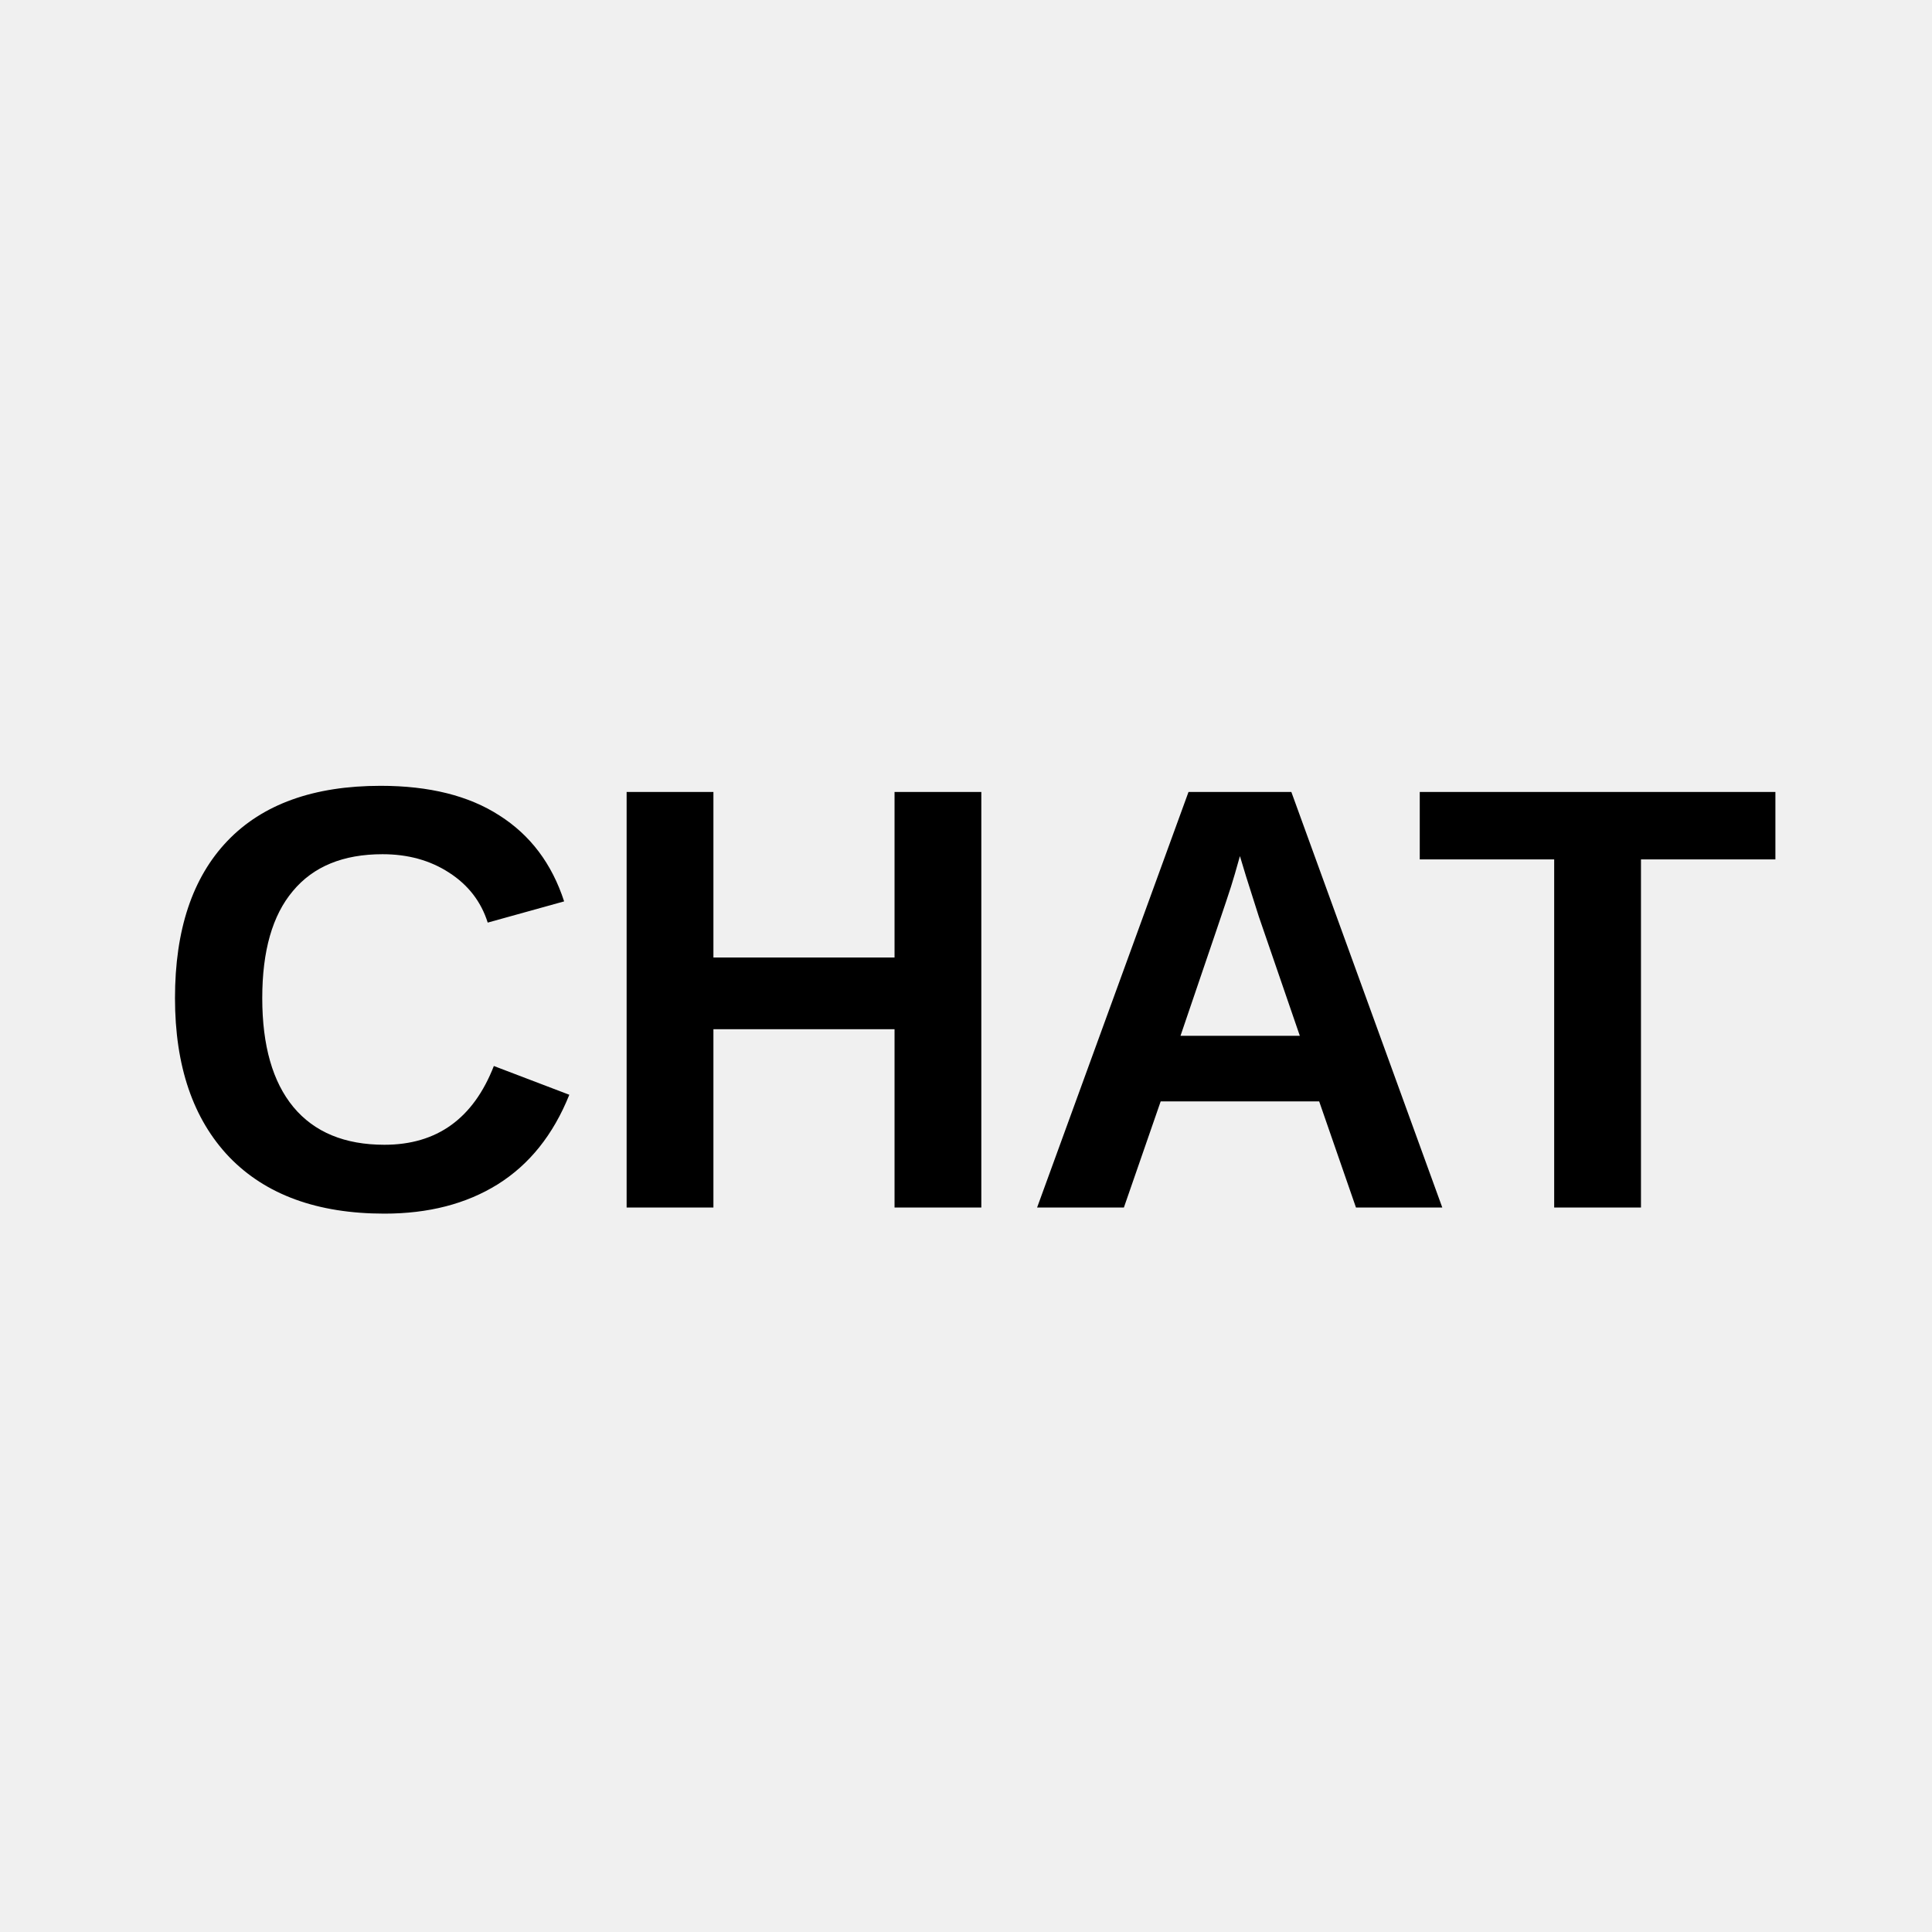
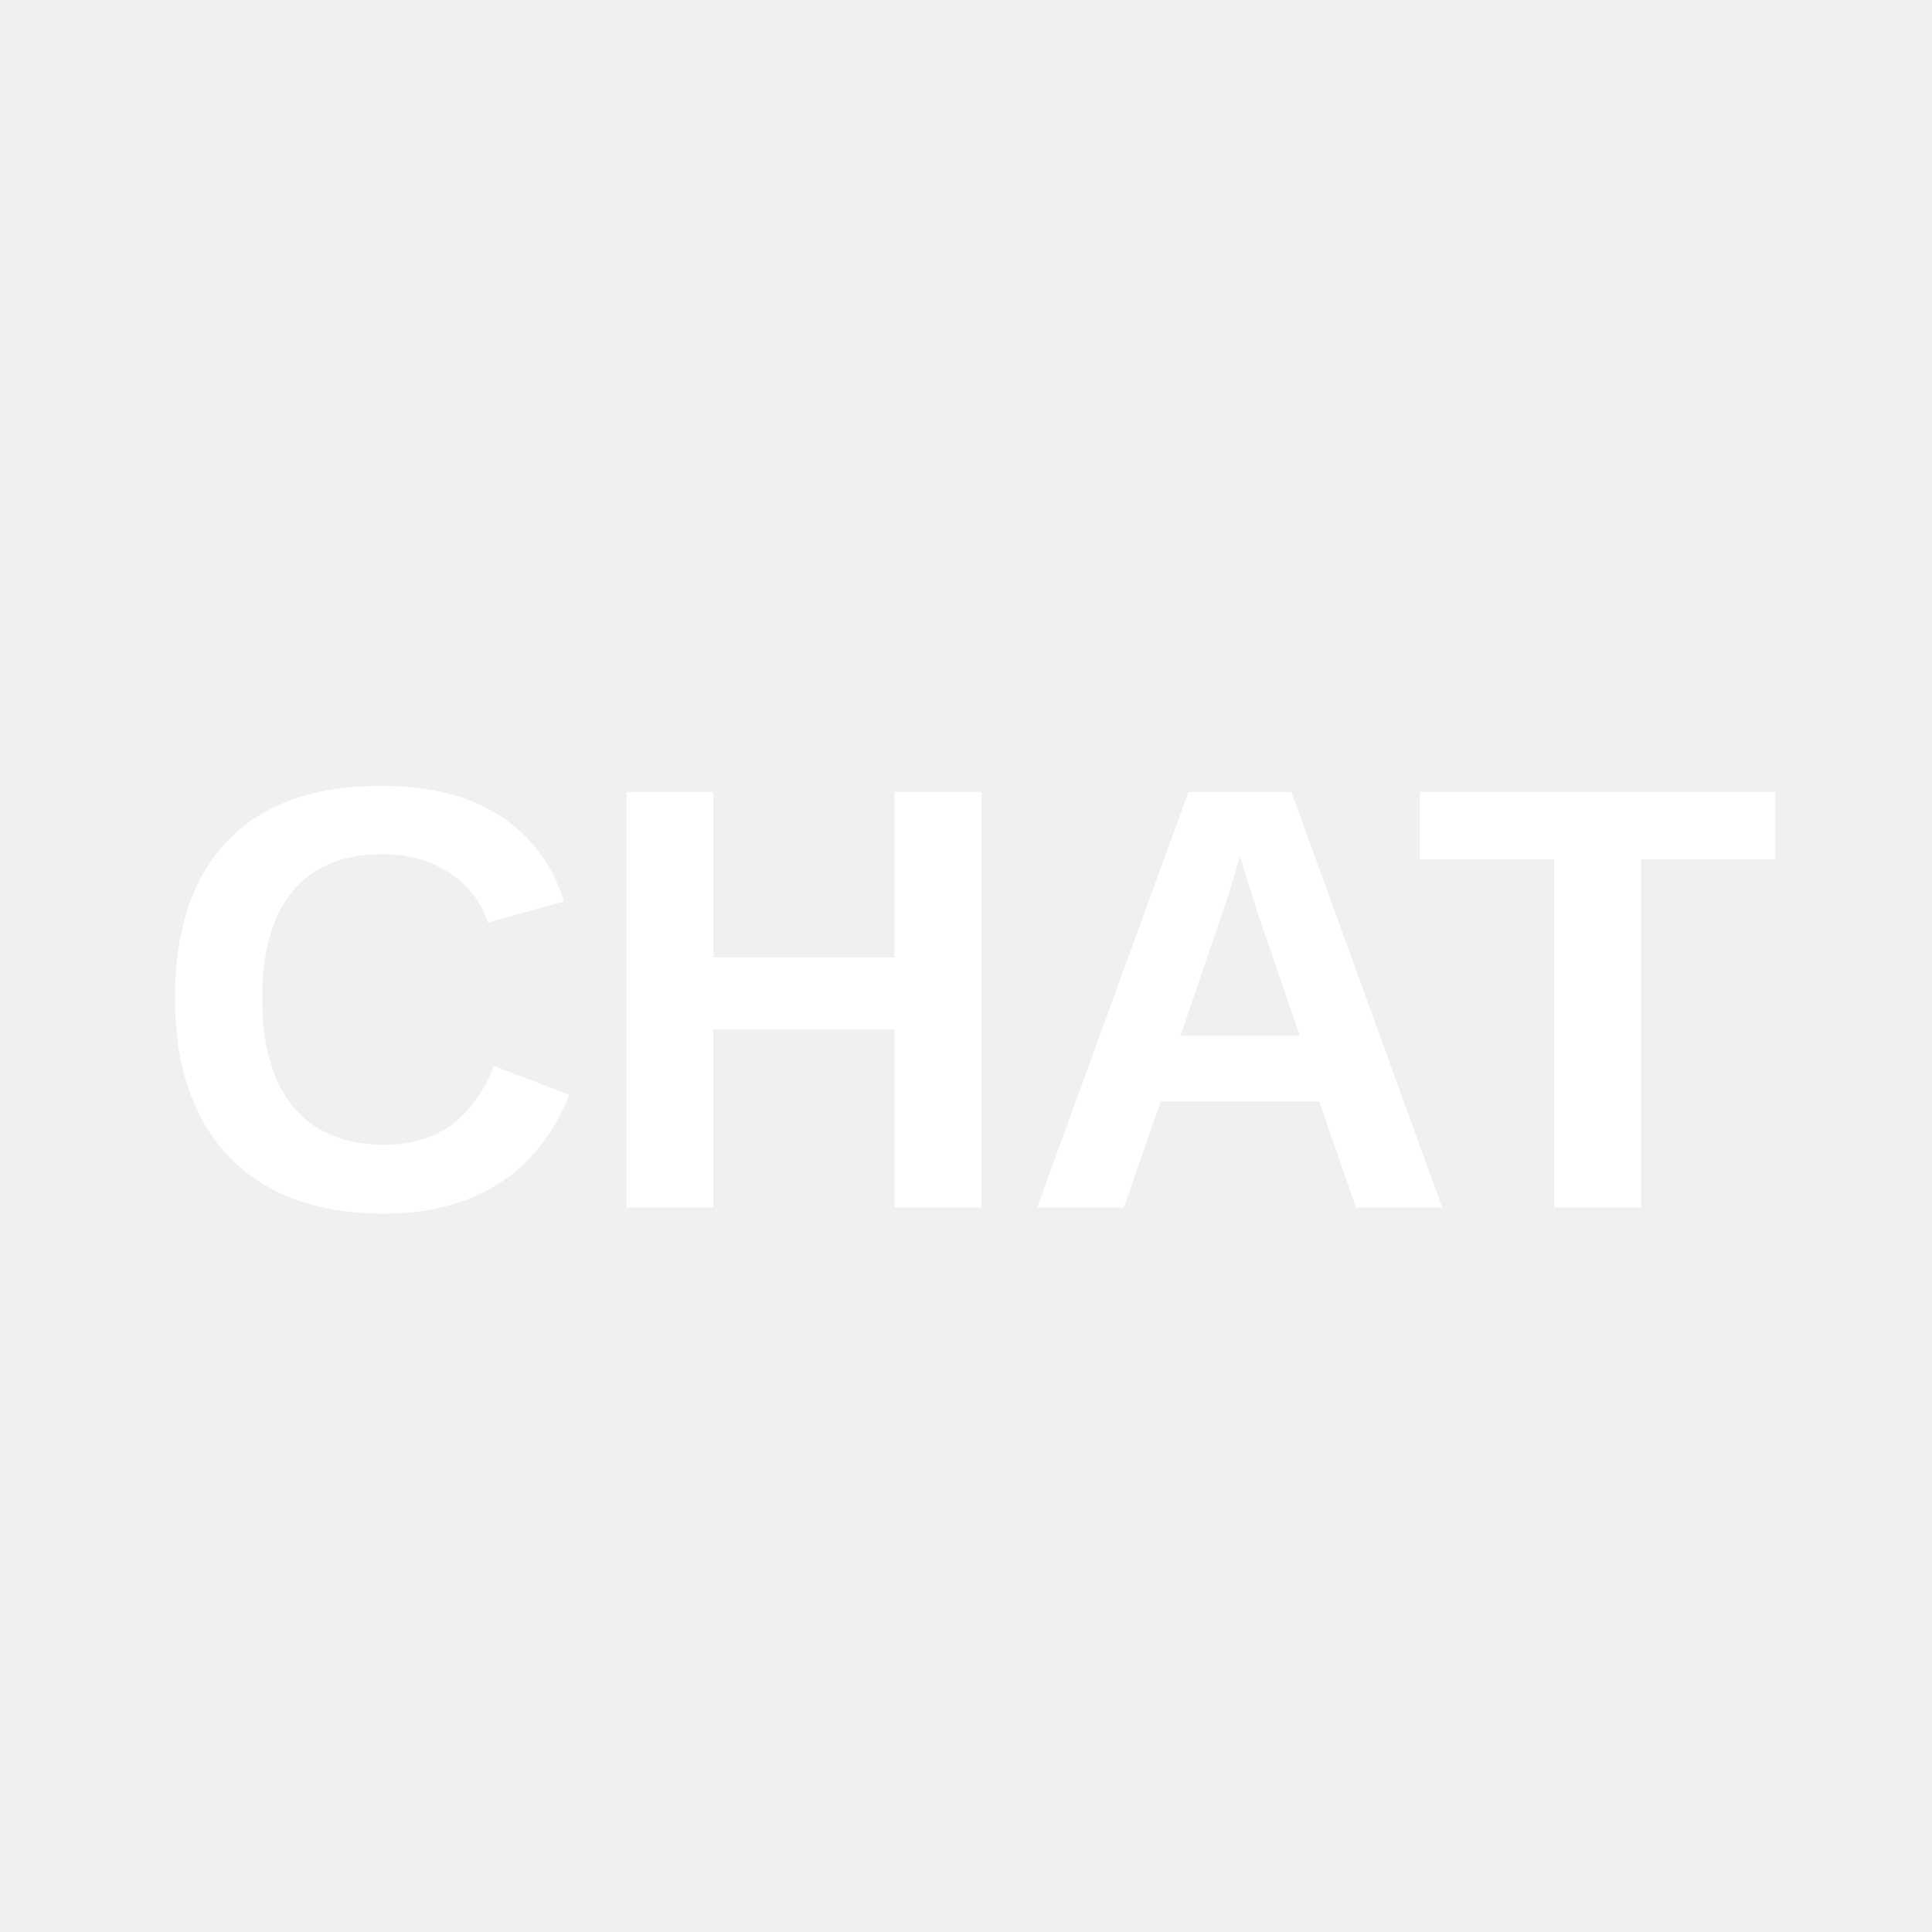
<svg xmlns="http://www.w3.org/2000/svg" width="64" height="64" viewBox="0 0 64 64">
  <g id="HIGHLIGHT">
-     <text x="32" y="40" font-family="Arial,sans-serif" font-size="20" font-weight="bold" fill="#000000" text-anchor="middle">CHAT</text>
+     <text x="32" y="40" font-family="Arial,sans-serif" font-size="20" font-weight="bold" fill="#FFFFFF" text-anchor="middle">CHAT</text>
  </g>
</svg>
